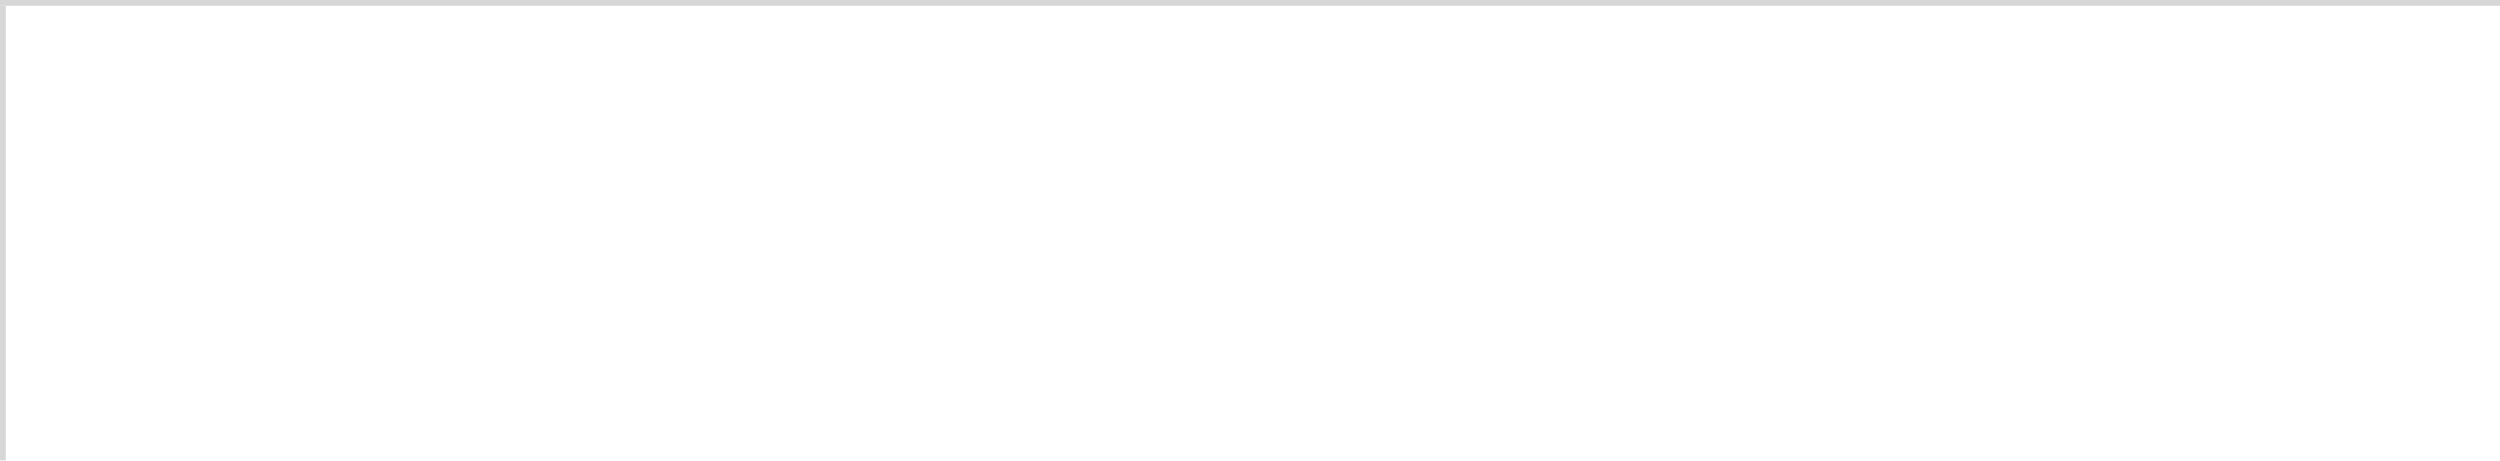
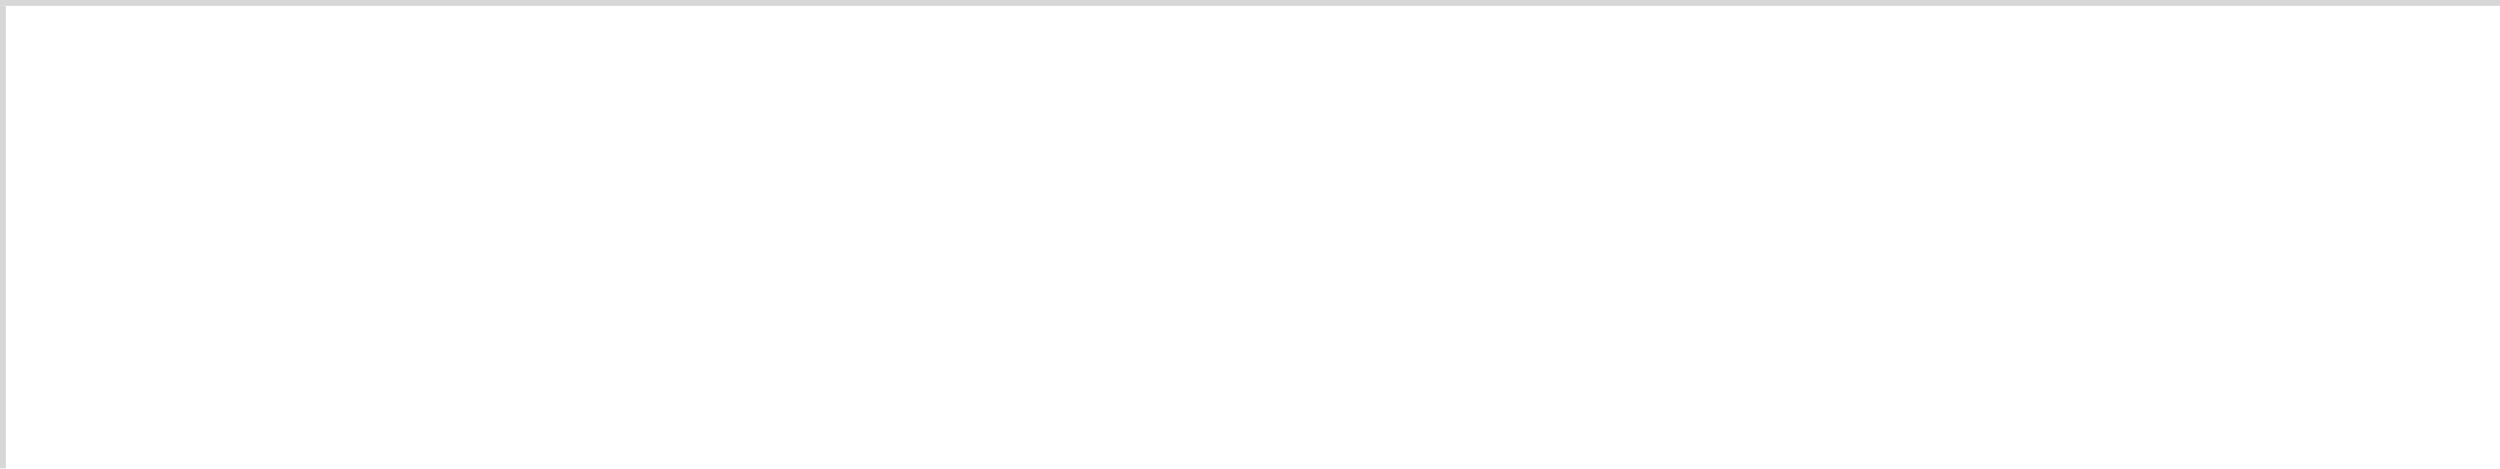
- <svg xmlns="http://www.w3.org/2000/svg" version="1.1" width="429px" height="79px" viewBox="233 450 429 79">
-   <path d="M 1 1  L 429 1  L 429 79  L 1 79  L 1 1  Z " fill-rule="nonzero" fill="rgba(255, 255, 255, 1)" stroke="none" transform="matrix(1 0 0 1 233 450 )" class="fill" />
-   <path d="M 0.5 1  L 0.5 79  " stroke-width="1" stroke-dasharray="0" stroke="rgba(215, 215, 215, 1)" fill="none" transform="matrix(1 0 0 1 233 450 )" class="stroke" />
-   <path d="M 0 0.5  L 429 0.5  " stroke-width="1" stroke-dasharray="0" stroke="rgba(215, 215, 215, 1)" fill="none" transform="matrix(1 0 0 1 233 450 )" class="stroke" />
+ <svg xmlns="http://www.w3.org/2000/svg" version="1.1" width="427px" height="80px" viewBox="235 450 427 80">
+   <path d="M 1 1  L 427 1  L 427 80  L 1 80  L 1 1  Z " fill-rule="nonzero" fill="rgba(255, 255, 255, 1)" stroke="none" transform="matrix(1 0 0 1 235 450 )" class="fill" />
+   <path d="M 0.5 1  L 0.5 80  " stroke-width="1" stroke-dasharray="0" stroke="rgba(215, 215, 215, 1)" fill="none" transform="matrix(1 0 0 1 235 450 )" class="stroke" />
+   <path d="M 0 0.5  L 427 0.5  " stroke-width="1" stroke-dasharray="0" stroke="rgba(215, 215, 215, 1)" fill="none" transform="matrix(1 0 0 1 235 450 )" class="stroke" />
</svg>
